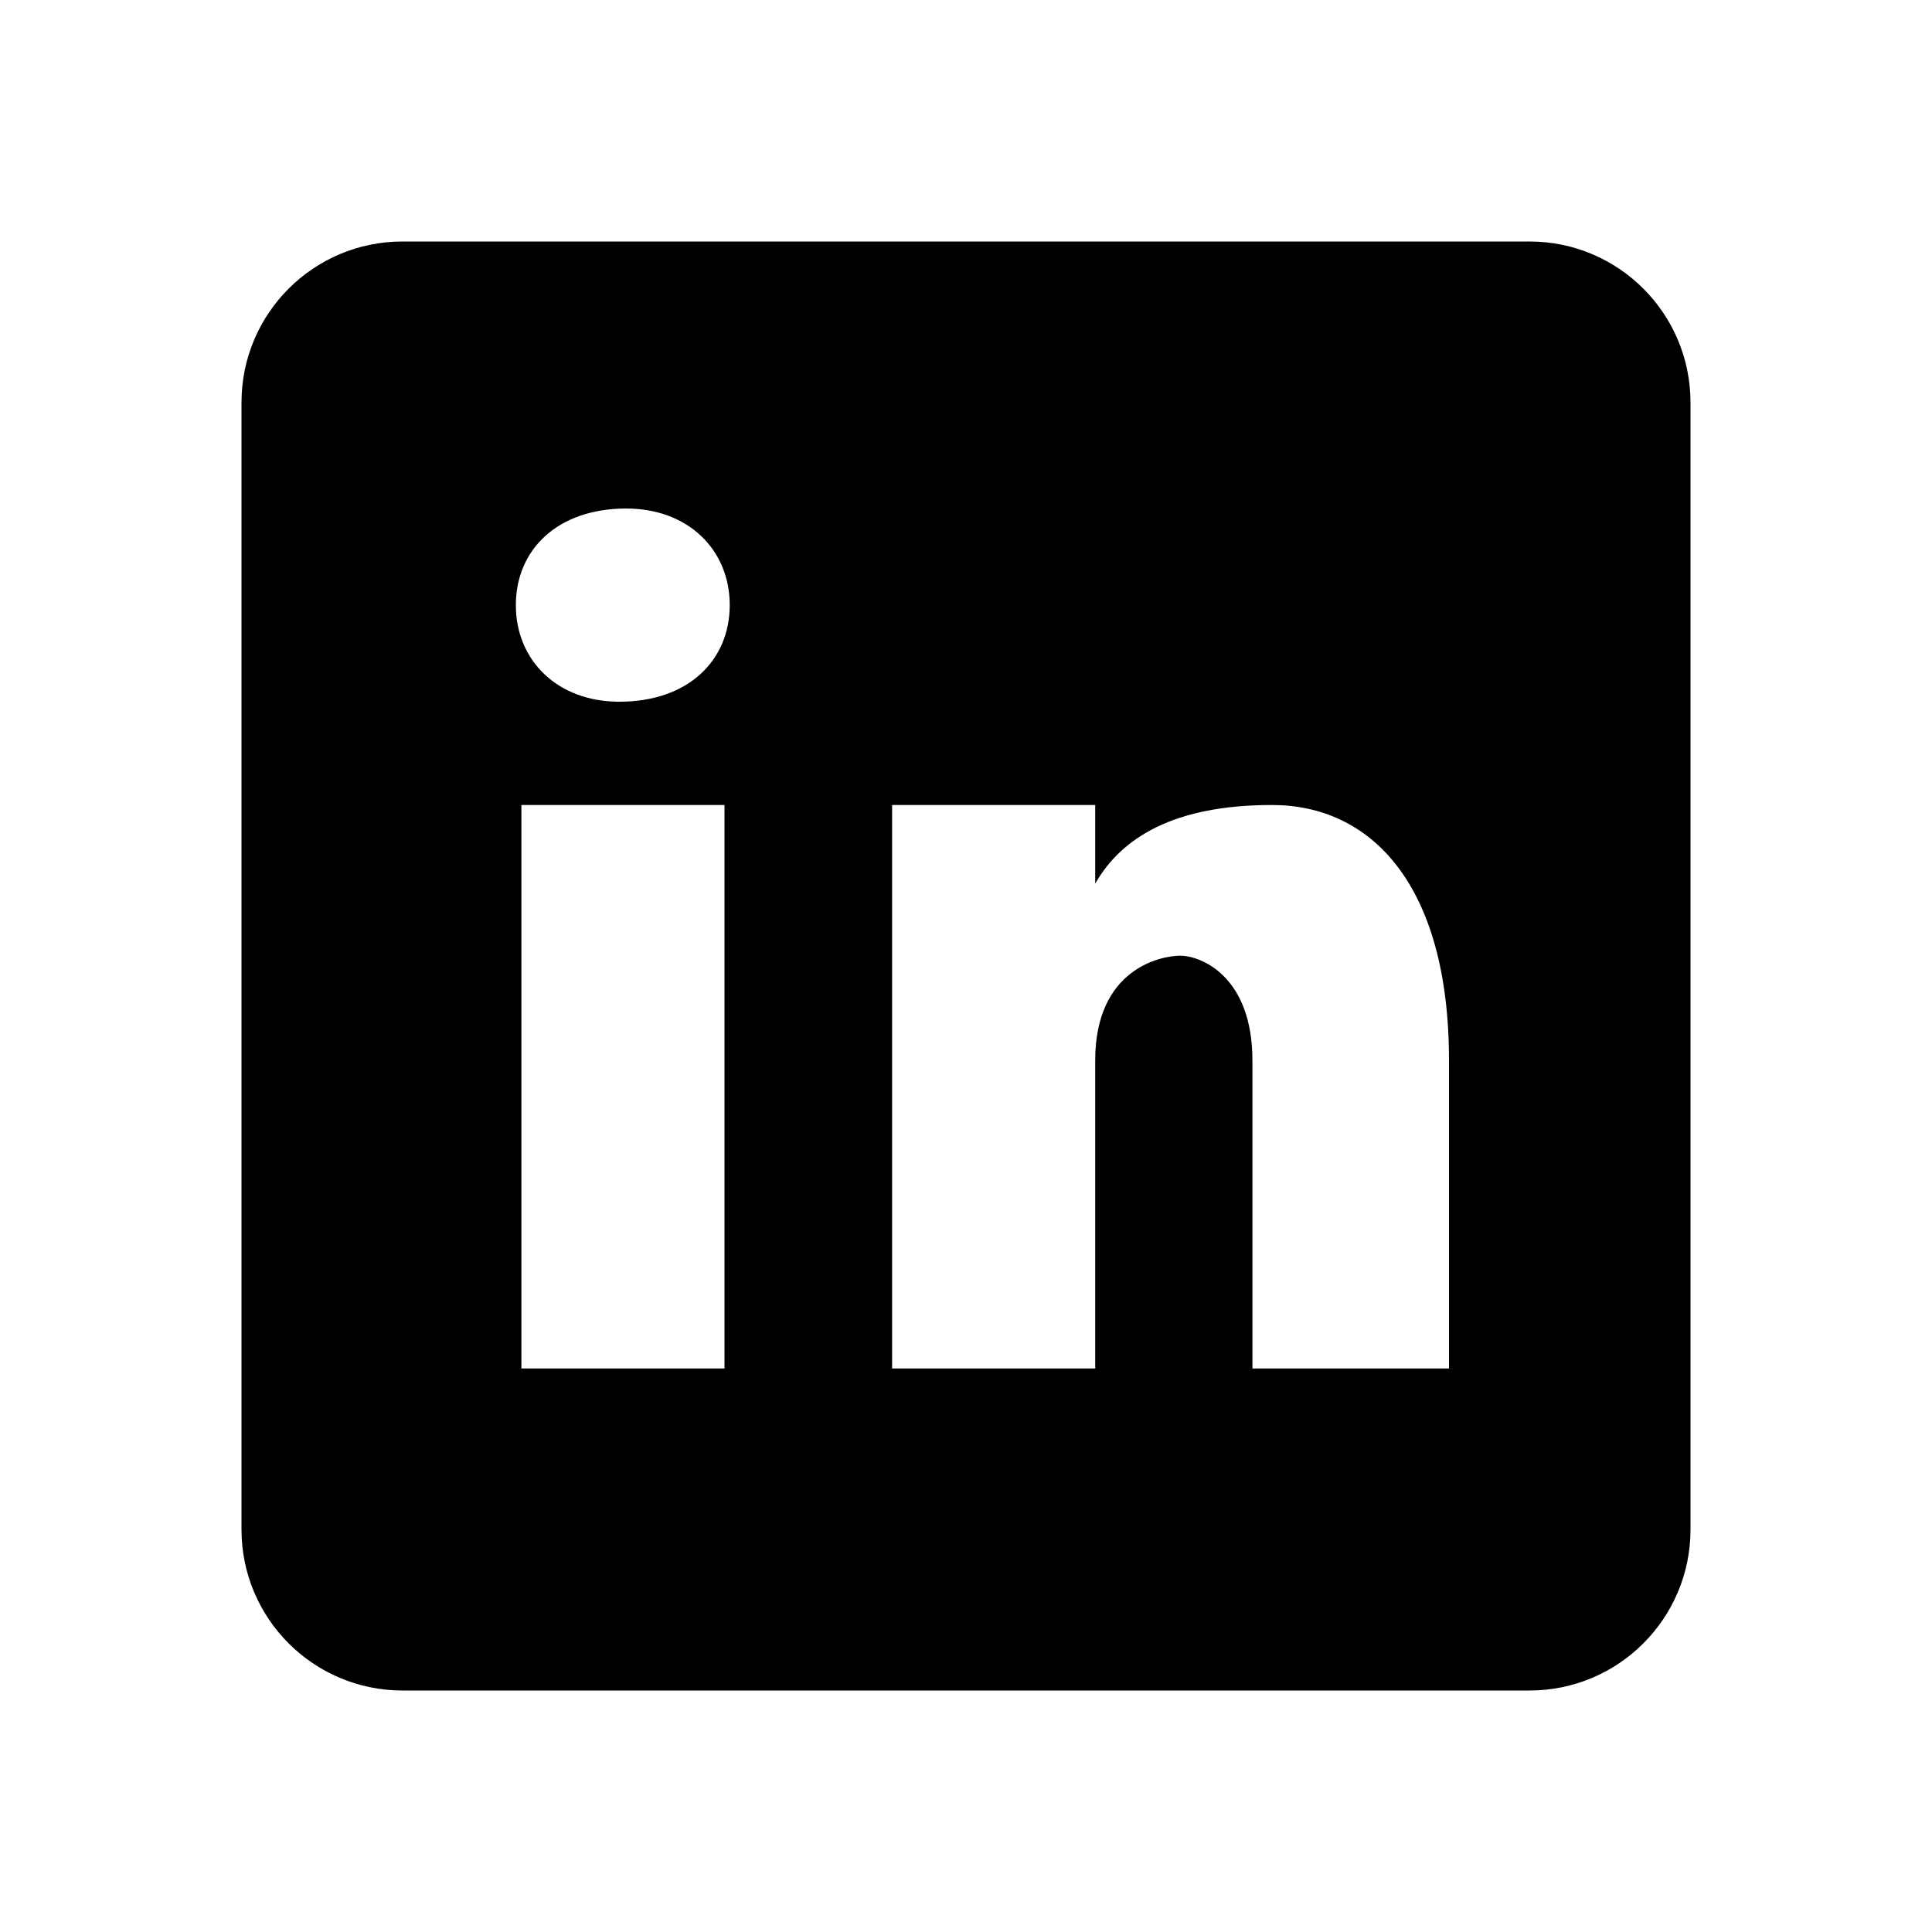
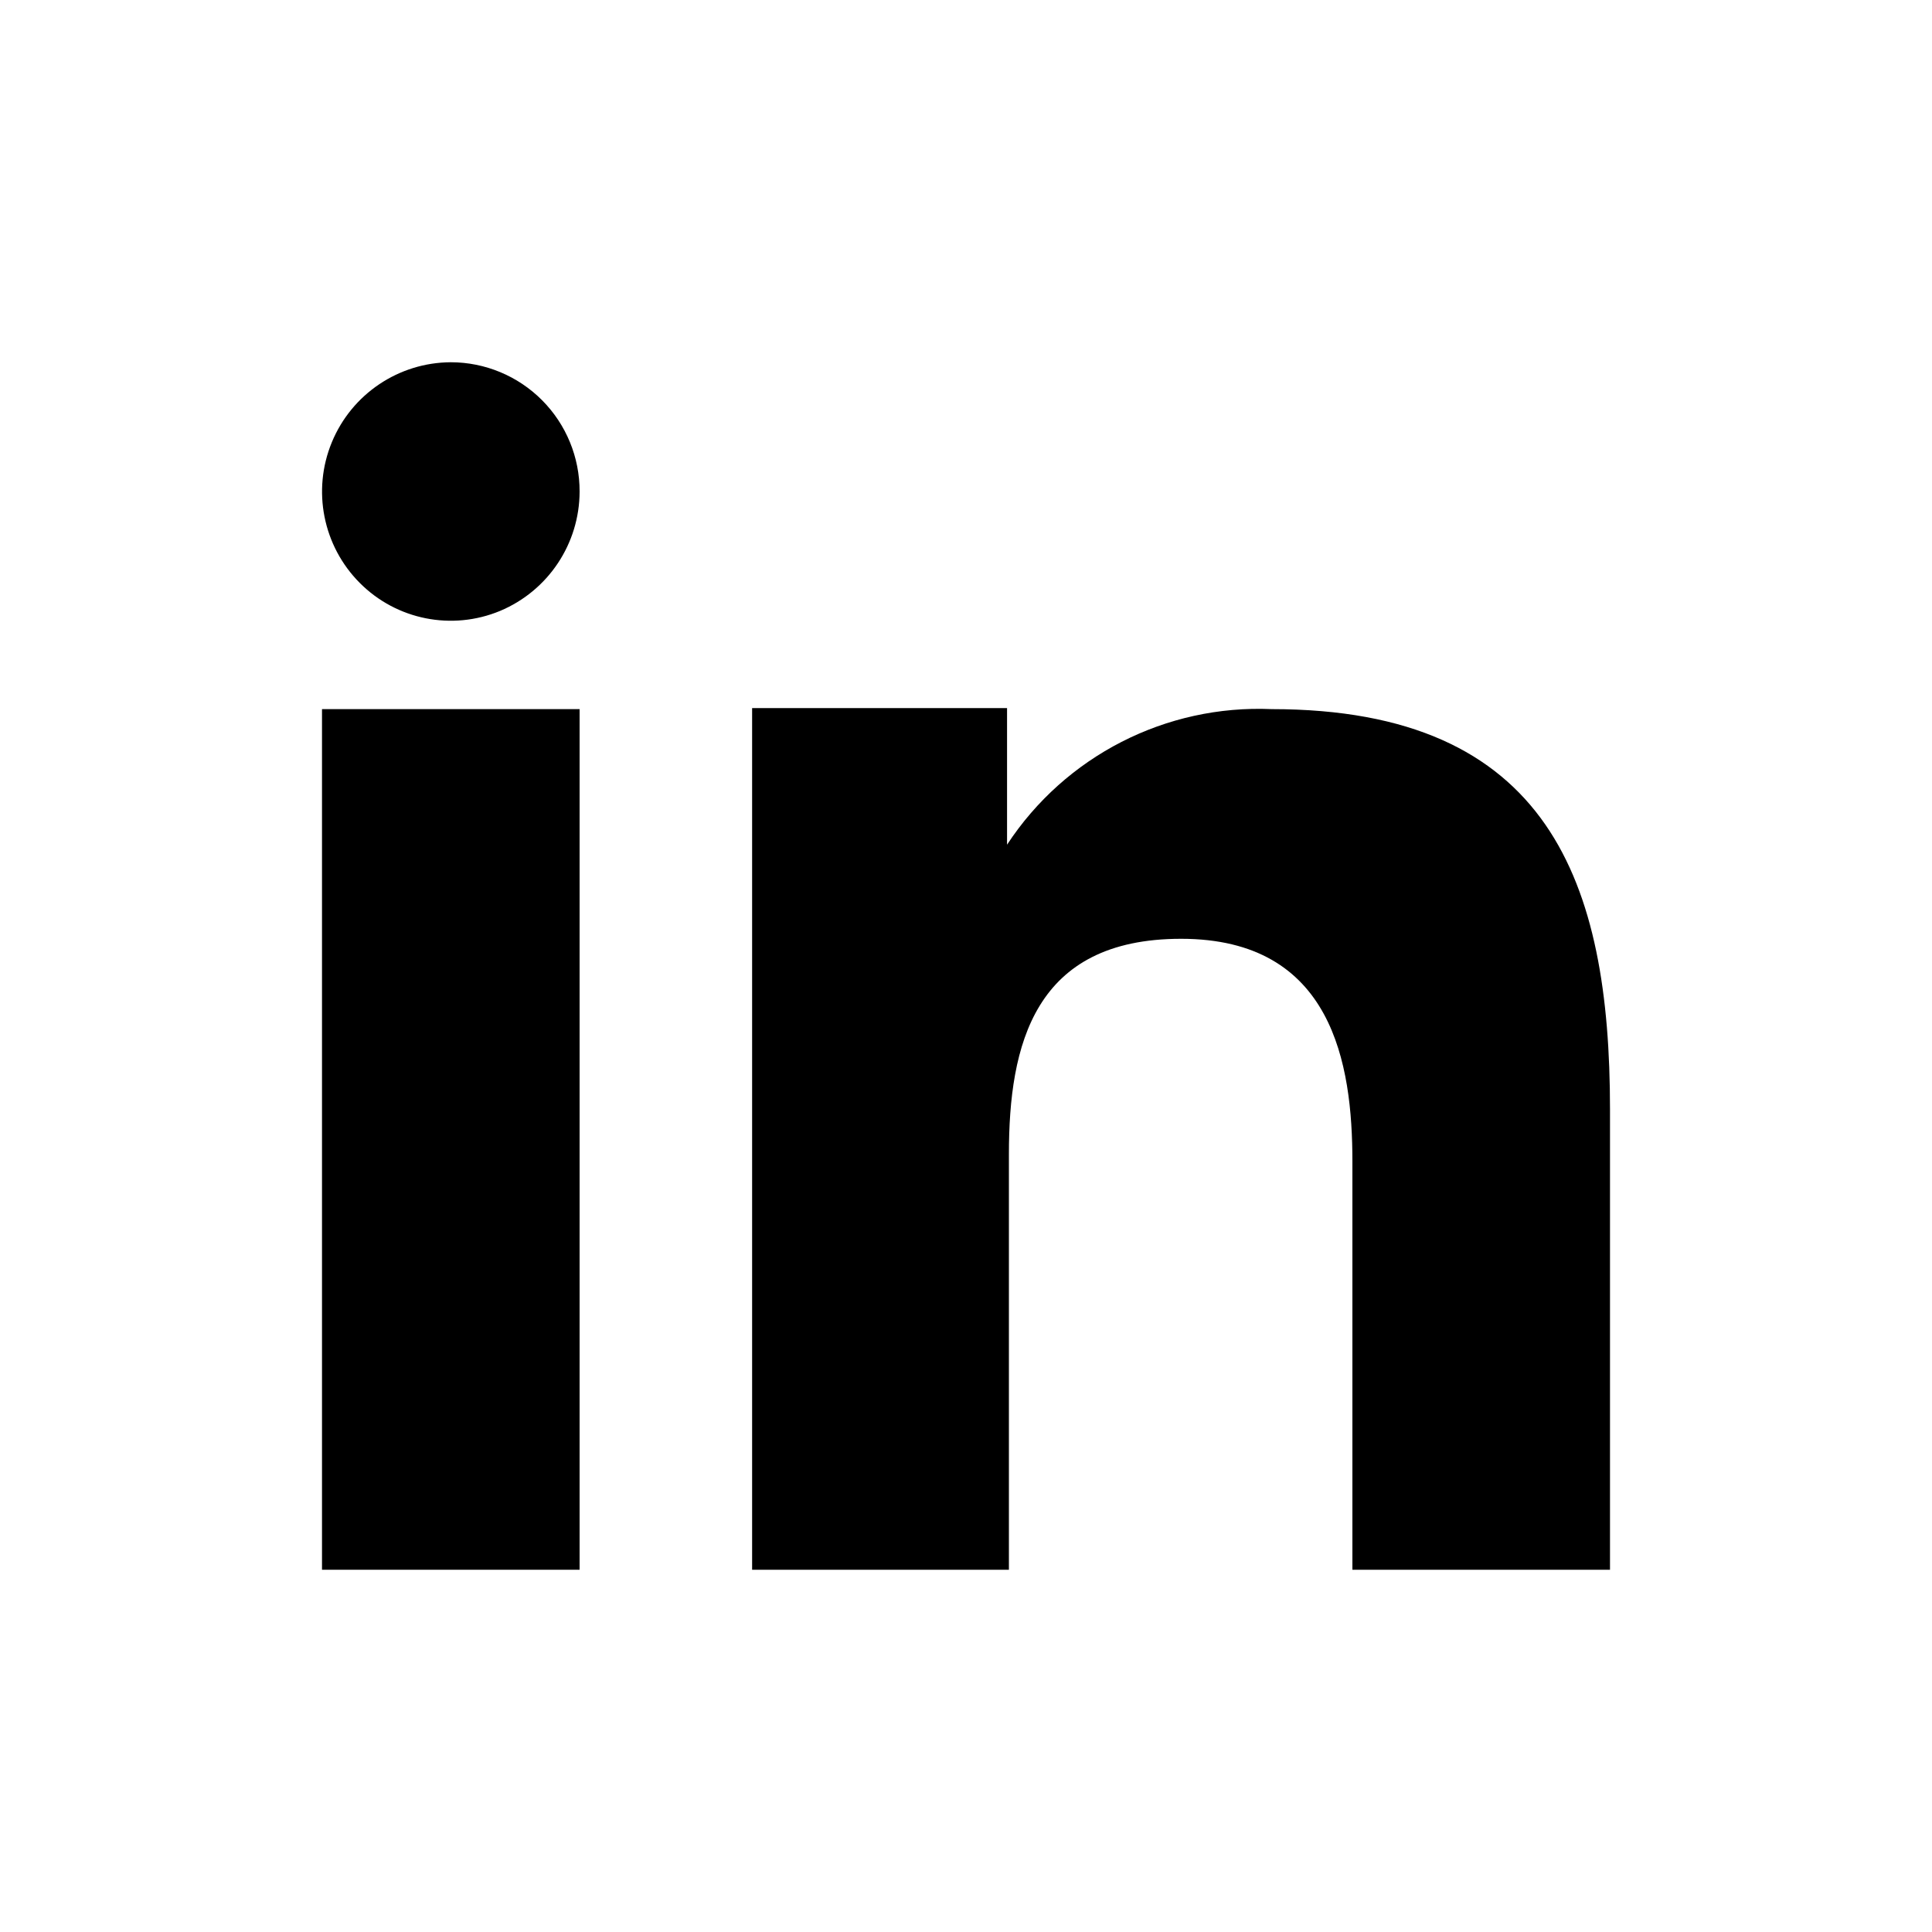
- <svg xmlns="http://www.w3.org/2000/svg" viewBox="0 0 24 24" width="24px" height="24px">
-   <path d="M19,3H5C3.895,3,3,3.895,3,5v14c0,1.105,0.895,2,2,2h14c1.105,0,2-0.895,2-2V5C21,3.895,20.105,3,19,3z M9,17H6.477v-7H9 V17z M7.694,8.717c-0.771,0-1.286-0.514-1.286-1.2s0.514-1.2,1.371-1.2c0.771,0,1.286,0.514,1.286,1.2S8.551,8.717,7.694,8.717z M18,17h-2.442v-3.826c0-1.058-0.651-1.302-0.895-1.302s-1.058,0.163-1.058,1.302c0,0.163,0,3.826,0,3.826h-2.523v-7h2.523v0.977 C13.93,10.407,14.581,10,15.802,10C17.023,10,18,10.977,18,13.174V17z" />
+ <svg xmlns="http://www.w3.org/2000/svg" width="24" height="24" fill="currentColor" viewBox="0 0 24 24">
+   <path fill-rule="evenodd" d="M12.51 8.796v1.697a3.738 3.738 0 0 1 3.288-1.684c3.455 0 4.202 2.16 4.202 4.97V19.5h-3.2v-5.072c0-1.21-.244-2.766-2.128-2.766-1.827 0-2.139 1.317-2.139 2.676V19.5h-3.19V8.796h3.168ZM7.2 6.106a1.61 1.61 0 0 1-.988 1.483 1.595 1.595 0 0 1-1.743-.348A1.607 1.607 0 0 1 5.6 4.5a1.601 1.601 0 0 1 1.6 1.606Z" clip-rule="evenodd" />
+   <path d="M7.2 8.809H4V19.5h3.2V8.809Z" />
</svg>
